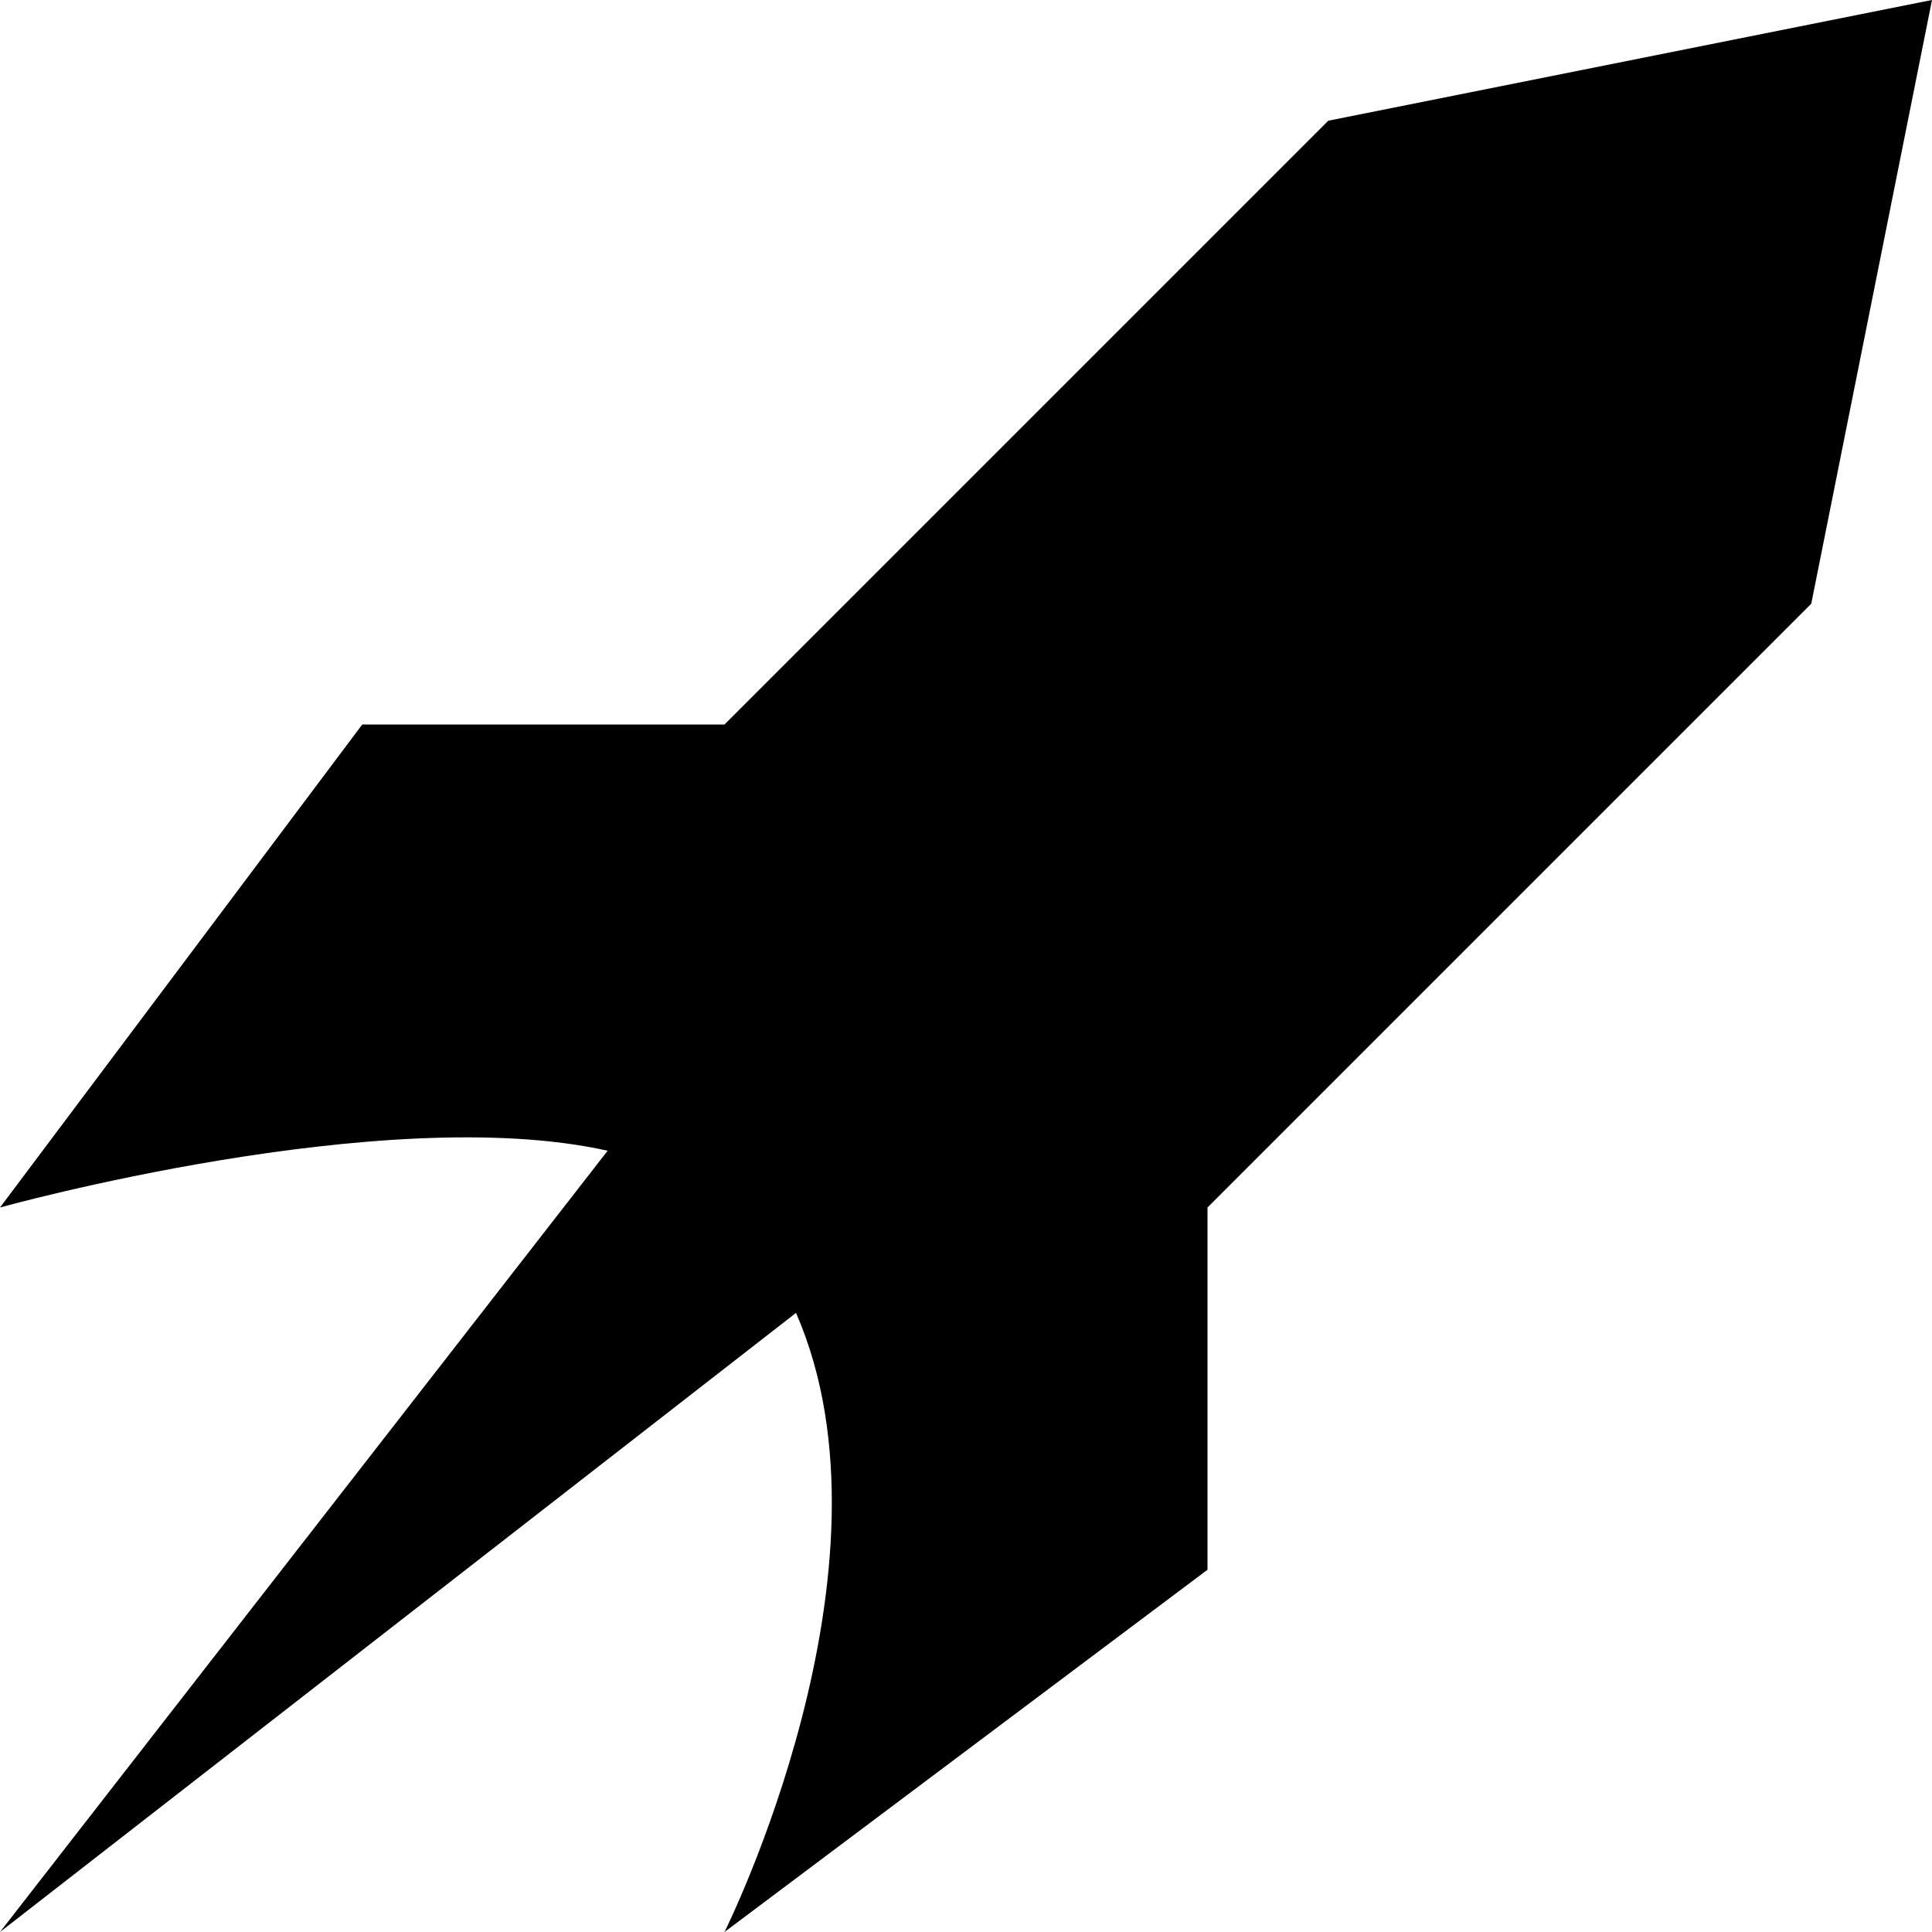
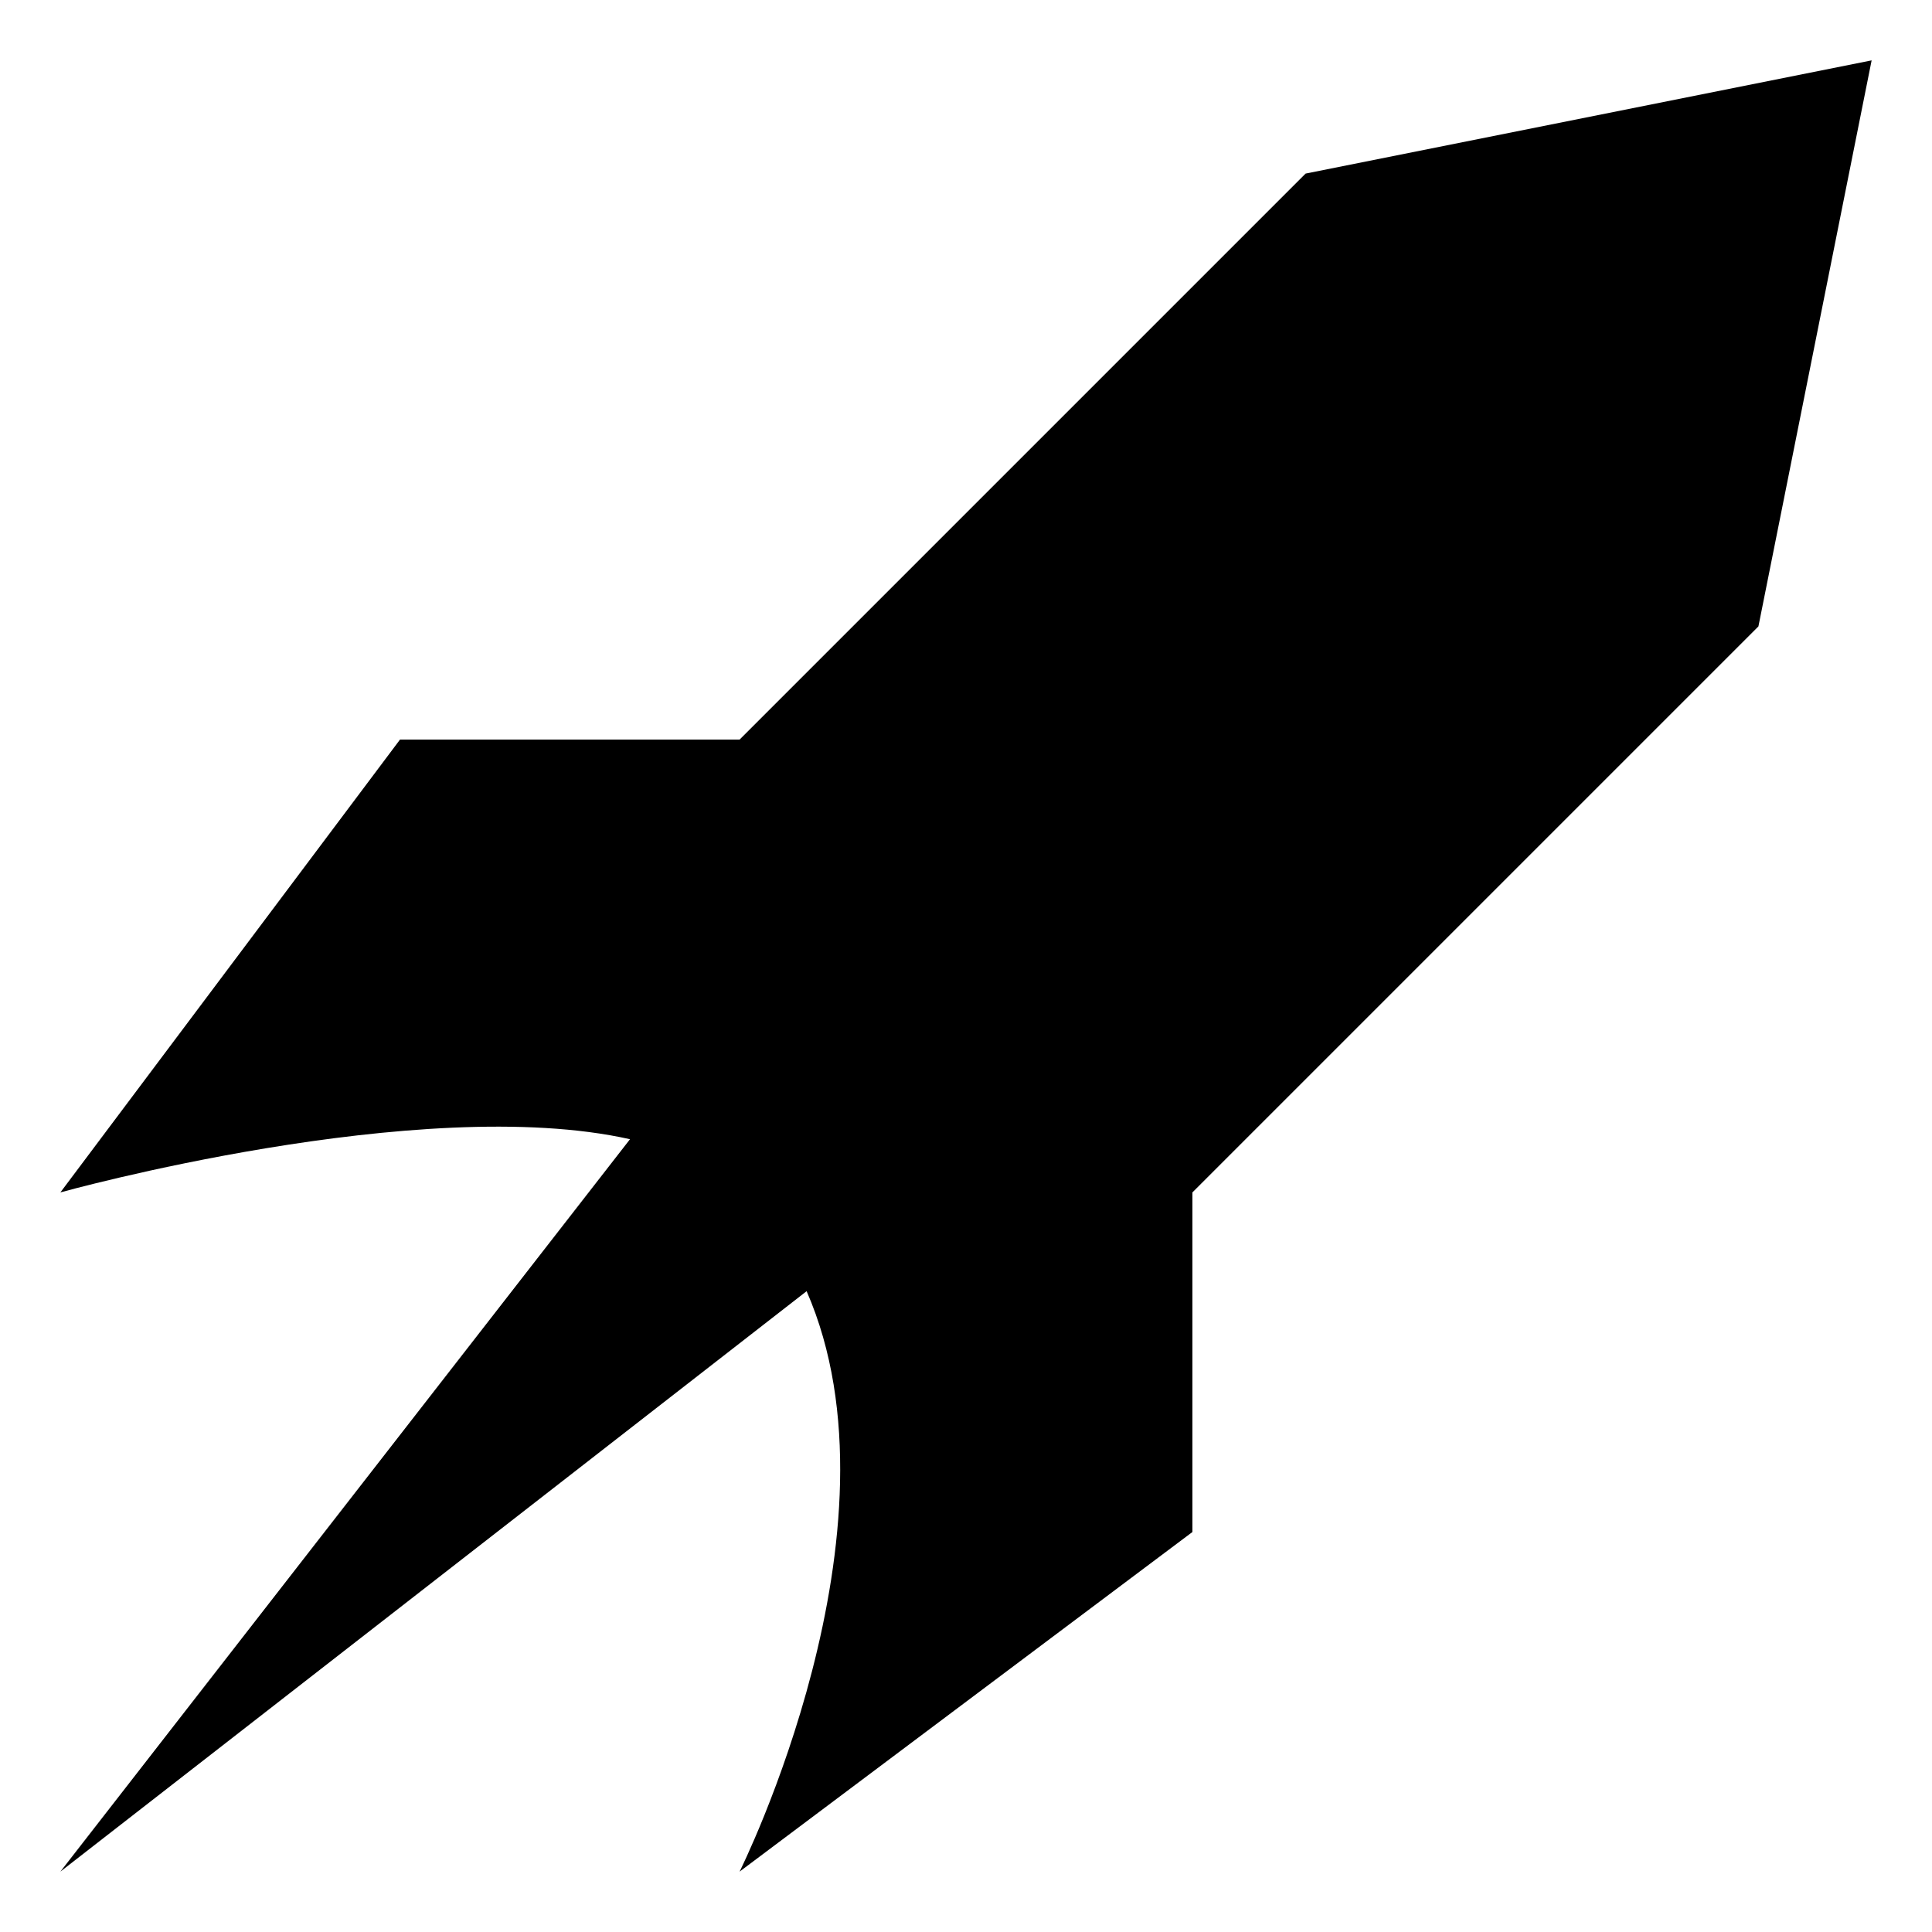
- <svg xmlns="http://www.w3.org/2000/svg" version="1.1" width="512" height="512" viewBox="0 0 512 512">
-   <path d="M352 32l-160 160h-96l-96 128c0 0 101.708-28.326 161.033-15.042l-161.033 207.042 210.951-164.072c29.419 67.327-18.951 164.072-18.951 164.072l128-96v-96l160-160 32-160-160 32z" />
+ <svg xmlns="http://www.w3.org/2000/svg" version="1.1" width="32" height="32" viewBox="0 0 32 32">
+   <path d="M21.625 2.875l-9.375 9.375h-5.625l-5.625 7.5c0 0 5.959-1.66 9.435-0.881l-9.435 12.131 12.36-9.614c1.724 3.945-1.11 9.614-1.11 9.614l7.5-5.625v-5.625l9.375-9.375 1.875-9.375-9.375 1.875z" />
</svg>
